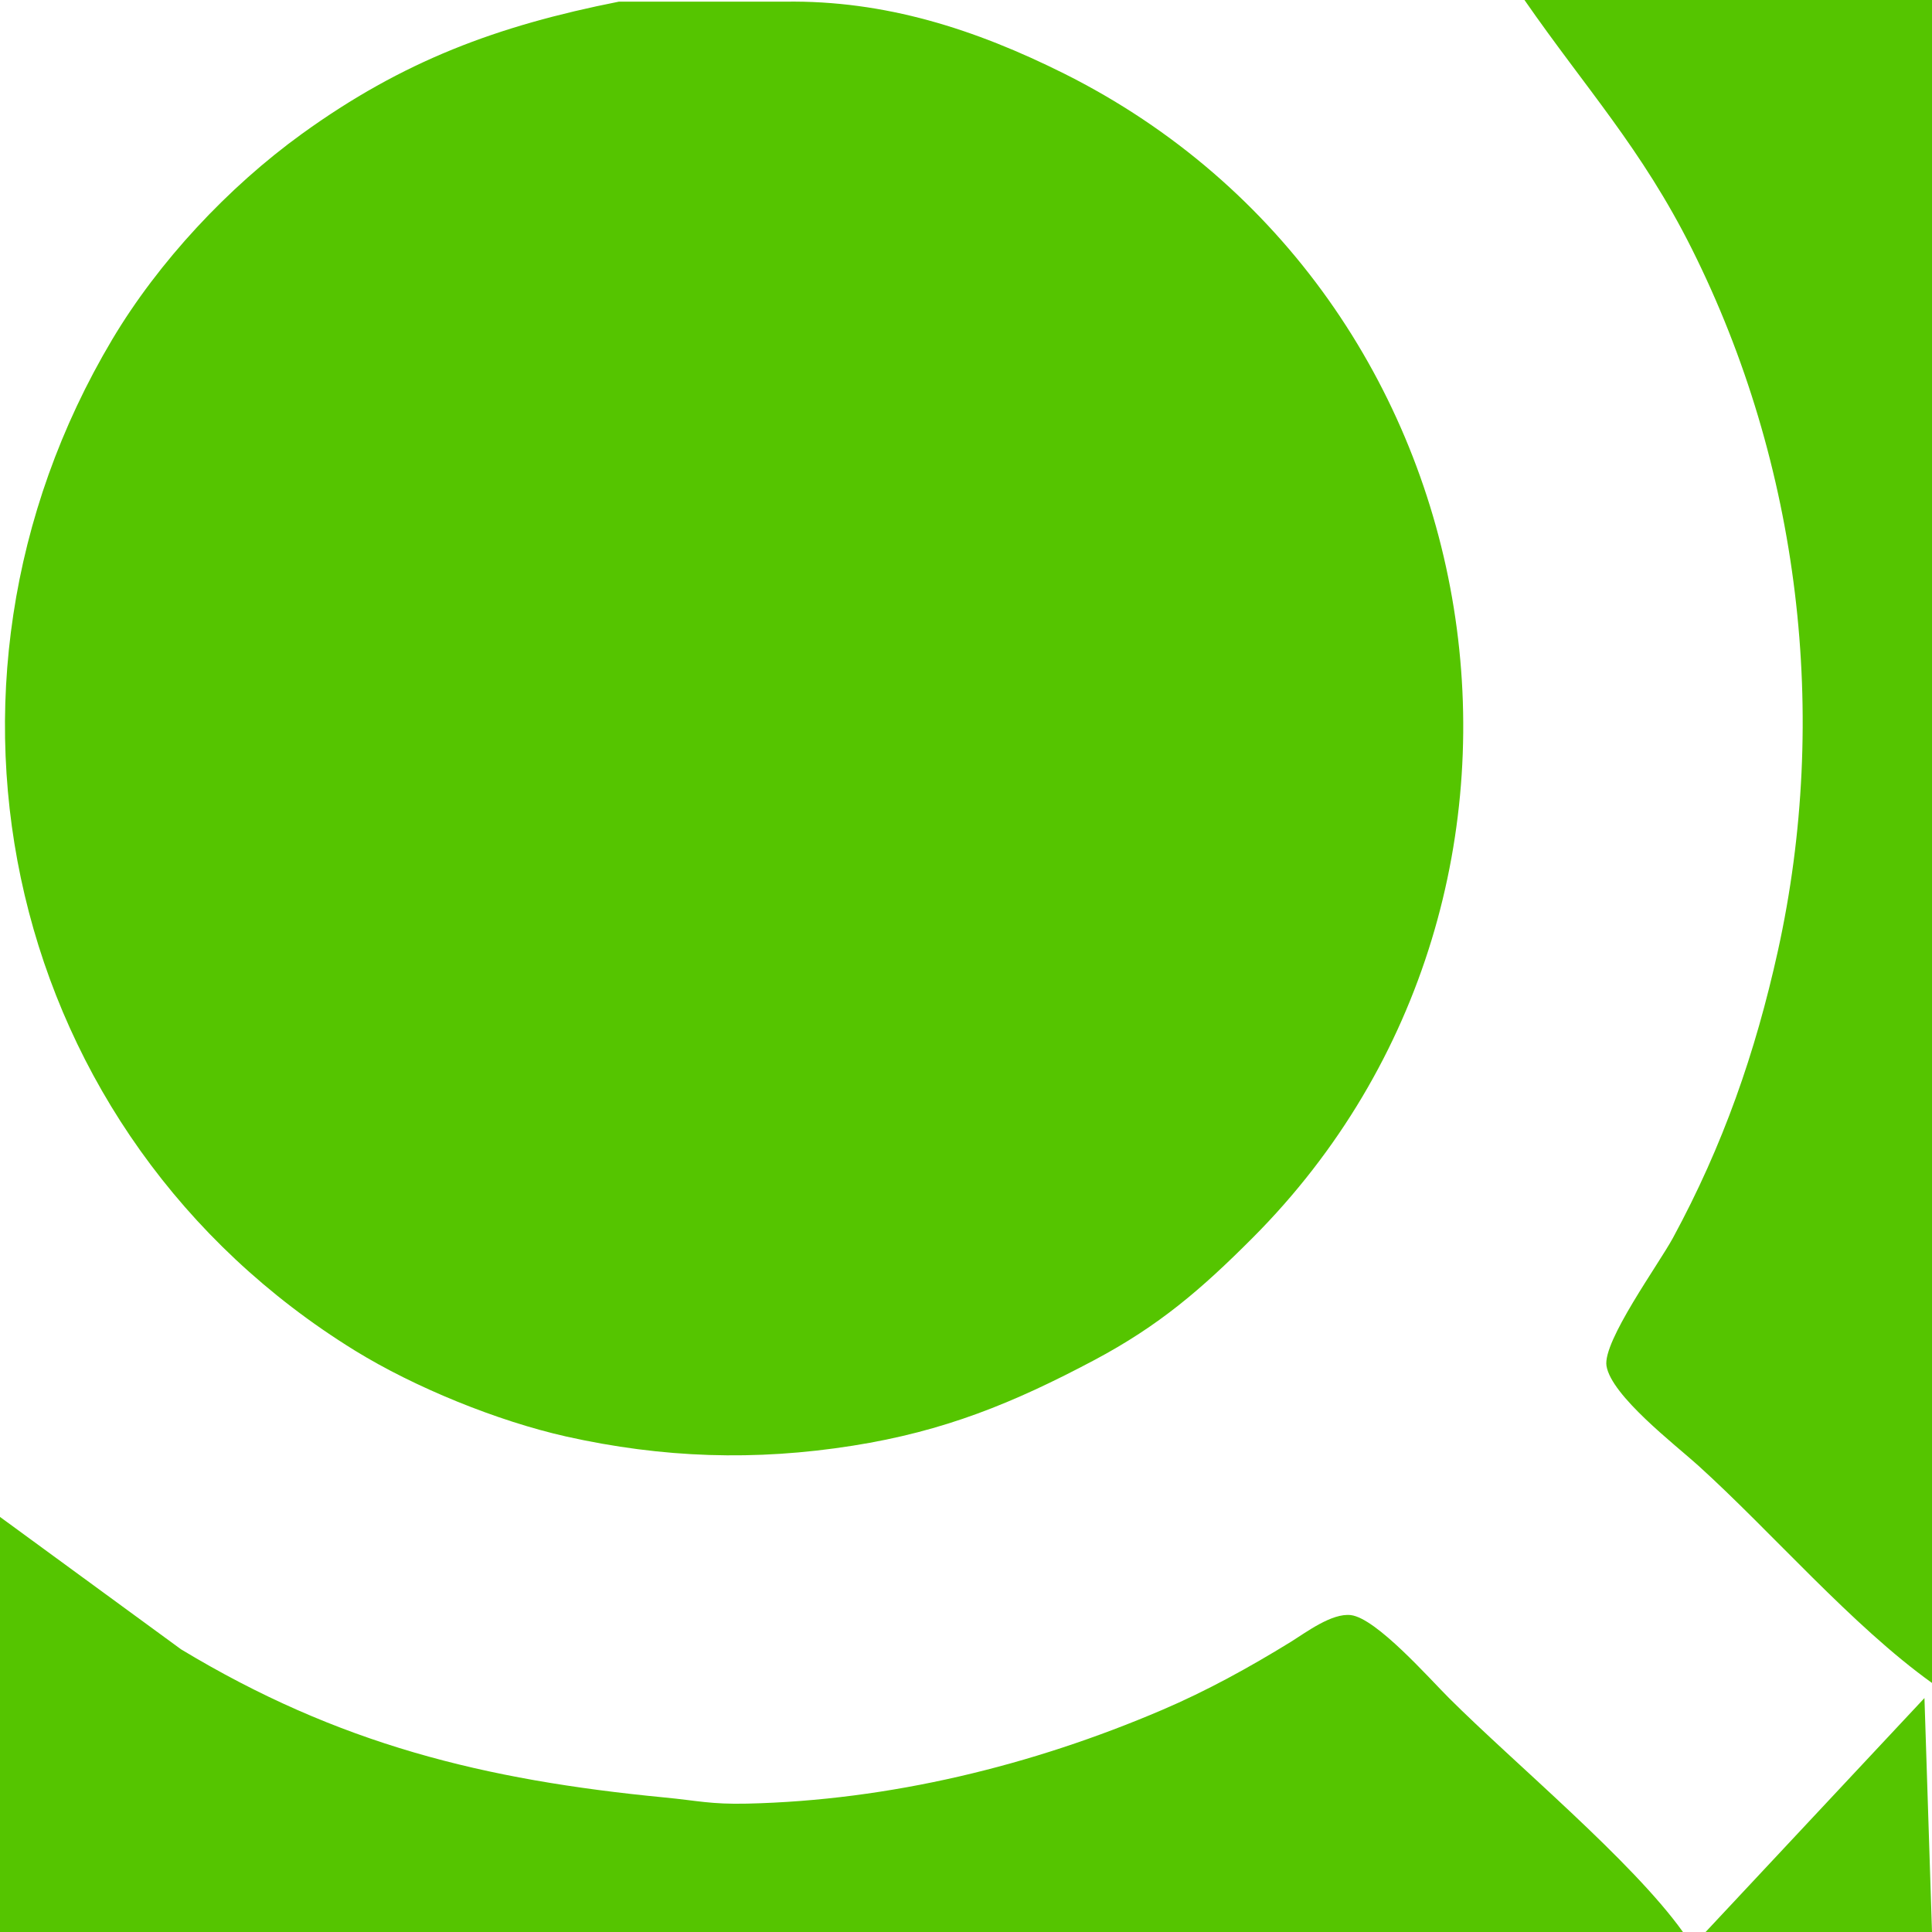
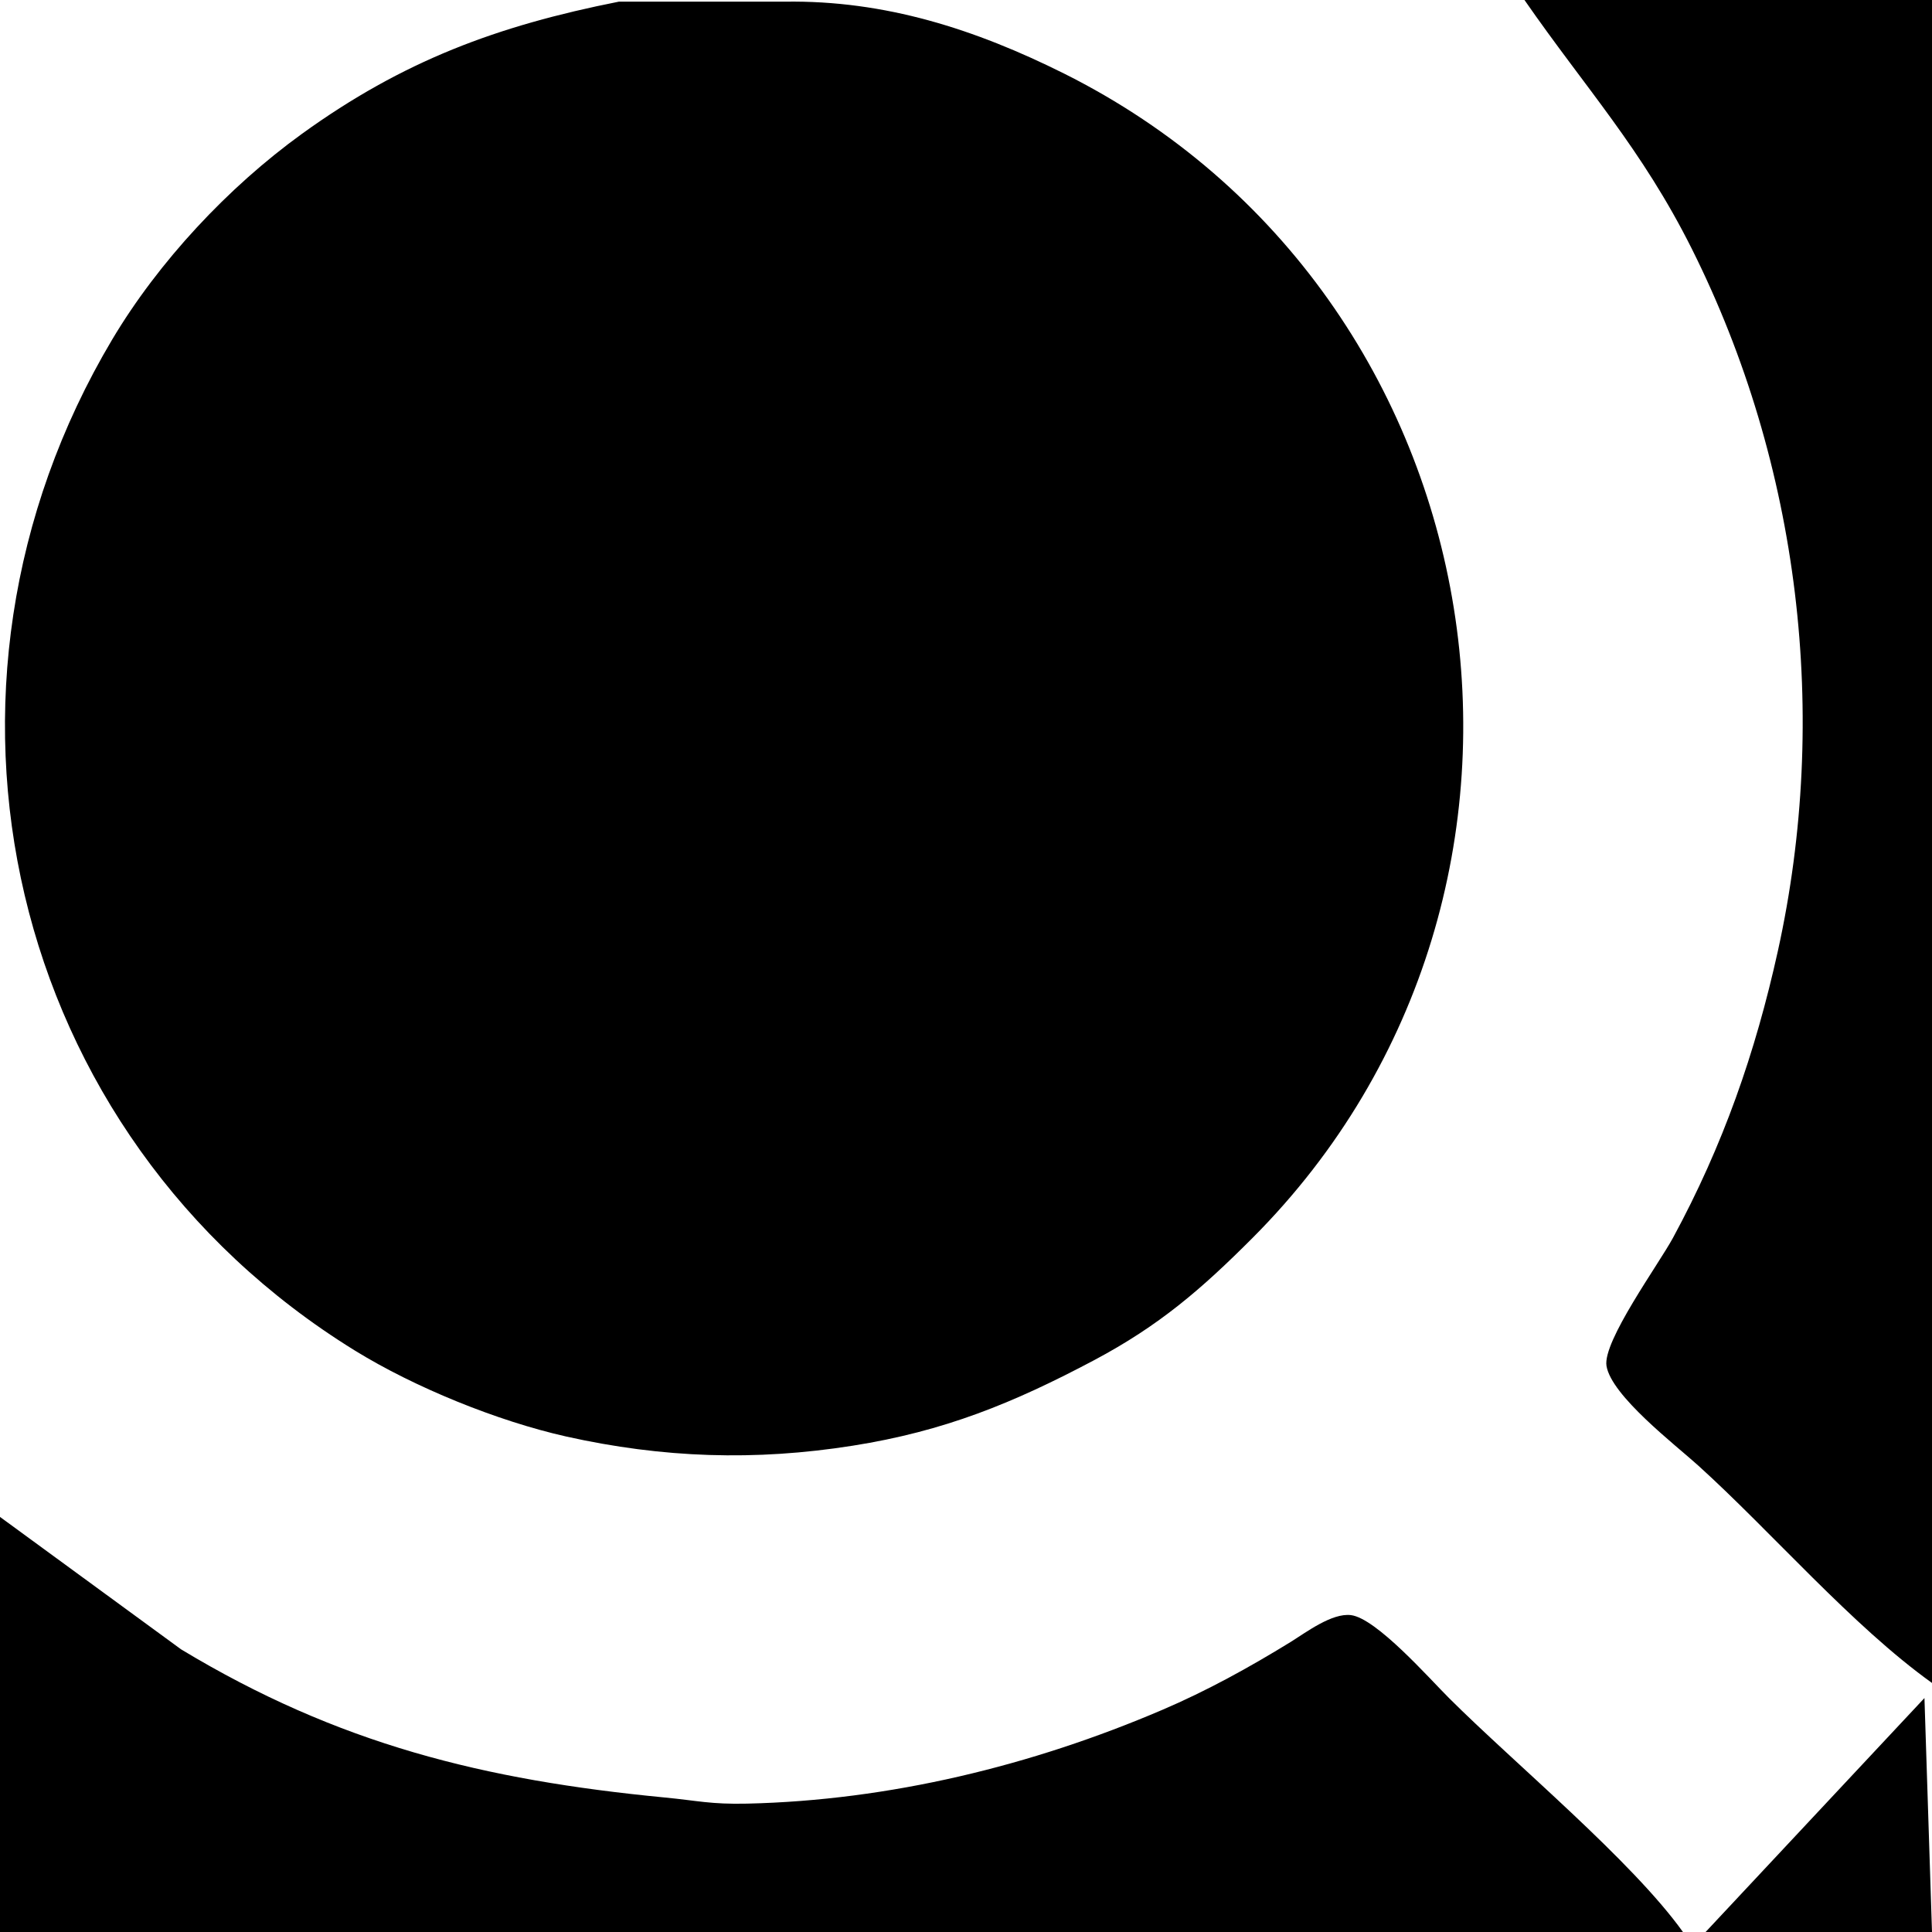
<svg xmlns="http://www.w3.org/2000/svg" viewBox="0 0 256 256">
-   <path fill="#55C500" d="M82 .22c-16.13 3.2-28.59 7.83-42 17.52-9.75 7.05-18.97 16.9-25.14 27.26C-12.67 91.27.77 150.39 47 178.94c7.94 4.9 18.89 9.35 28 11.4 12.8 2.86 25.06 3.27 38 1.22 12.11-1.91 21.24-5.63 32-11.34 8.61-4.58 14.17-9.37 21-16.22 45.92-46.07 33.44-125.02-25-154.25-11.78-5.88-23.73-9.73-37-9.53H82zM202 0c8.12 11.71 15.54 19.7 22.19 33 14.31 28.62 18.26 61.85 11.39 93-2.99 13.53-7.27 25.78-13.89 38-1.88 3.48-9.36 13.75-8.82 17 .66 3.95 9.05 10.39 12.13 13.17 9.75 8.82 20.4 21.24 31 28.83V0h-54zM0 201v55h223c-6.76-9.45-22.28-22.3-31-31-2.61-2.6-9.63-10.58-13-10.99-2.52-.3-5.91 2.27-8 3.57-5.46 3.36-11.1 6.47-17 8.99-17.29 7.4-36.15 11.99-55 12.42-4.87.11-6.5-.39-11-.82-23.86-2.31-43.17-7.05-64-19.62L0 201zm255 24l-29 31h30l-1-31z" />
+   <path d="M82 .22c-16.13 3.2-28.59 7.83-42 17.52-9.75 7.05-18.97 16.9-25.14 27.26C-12.67 91.27.77 150.39 47 178.94c7.94 4.9 18.89 9.35 28 11.4 12.8 2.86 25.06 3.27 38 1.22 12.11-1.91 21.24-5.63 32-11.34 8.61-4.58 14.17-9.37 21-16.22 45.92-46.07 33.44-125.02-25-154.25-11.78-5.88-23.73-9.73-37-9.53H82zM202 0c8.12 11.71 15.54 19.7 22.19 33 14.31 28.62 18.26 61.85 11.39 93-2.99 13.53-7.27 25.78-13.89 38-1.88 3.48-9.36 13.75-8.82 17 .66 3.95 9.05 10.39 12.13 13.17 9.75 8.82 20.4 21.24 31 28.83V0h-54zM0 201v55h223c-6.76-9.45-22.28-22.3-31-31-2.61-2.6-9.63-10.58-13-10.99-2.52-.3-5.91 2.27-8 3.57-5.46 3.36-11.1 6.47-17 8.99-17.29 7.4-36.15 11.99-55 12.42-4.87.11-6.5-.39-11-.82-23.86-2.31-43.17-7.05-64-19.62L0 201zm255 24l-29 31h30l-1-31z" />
</svg>
